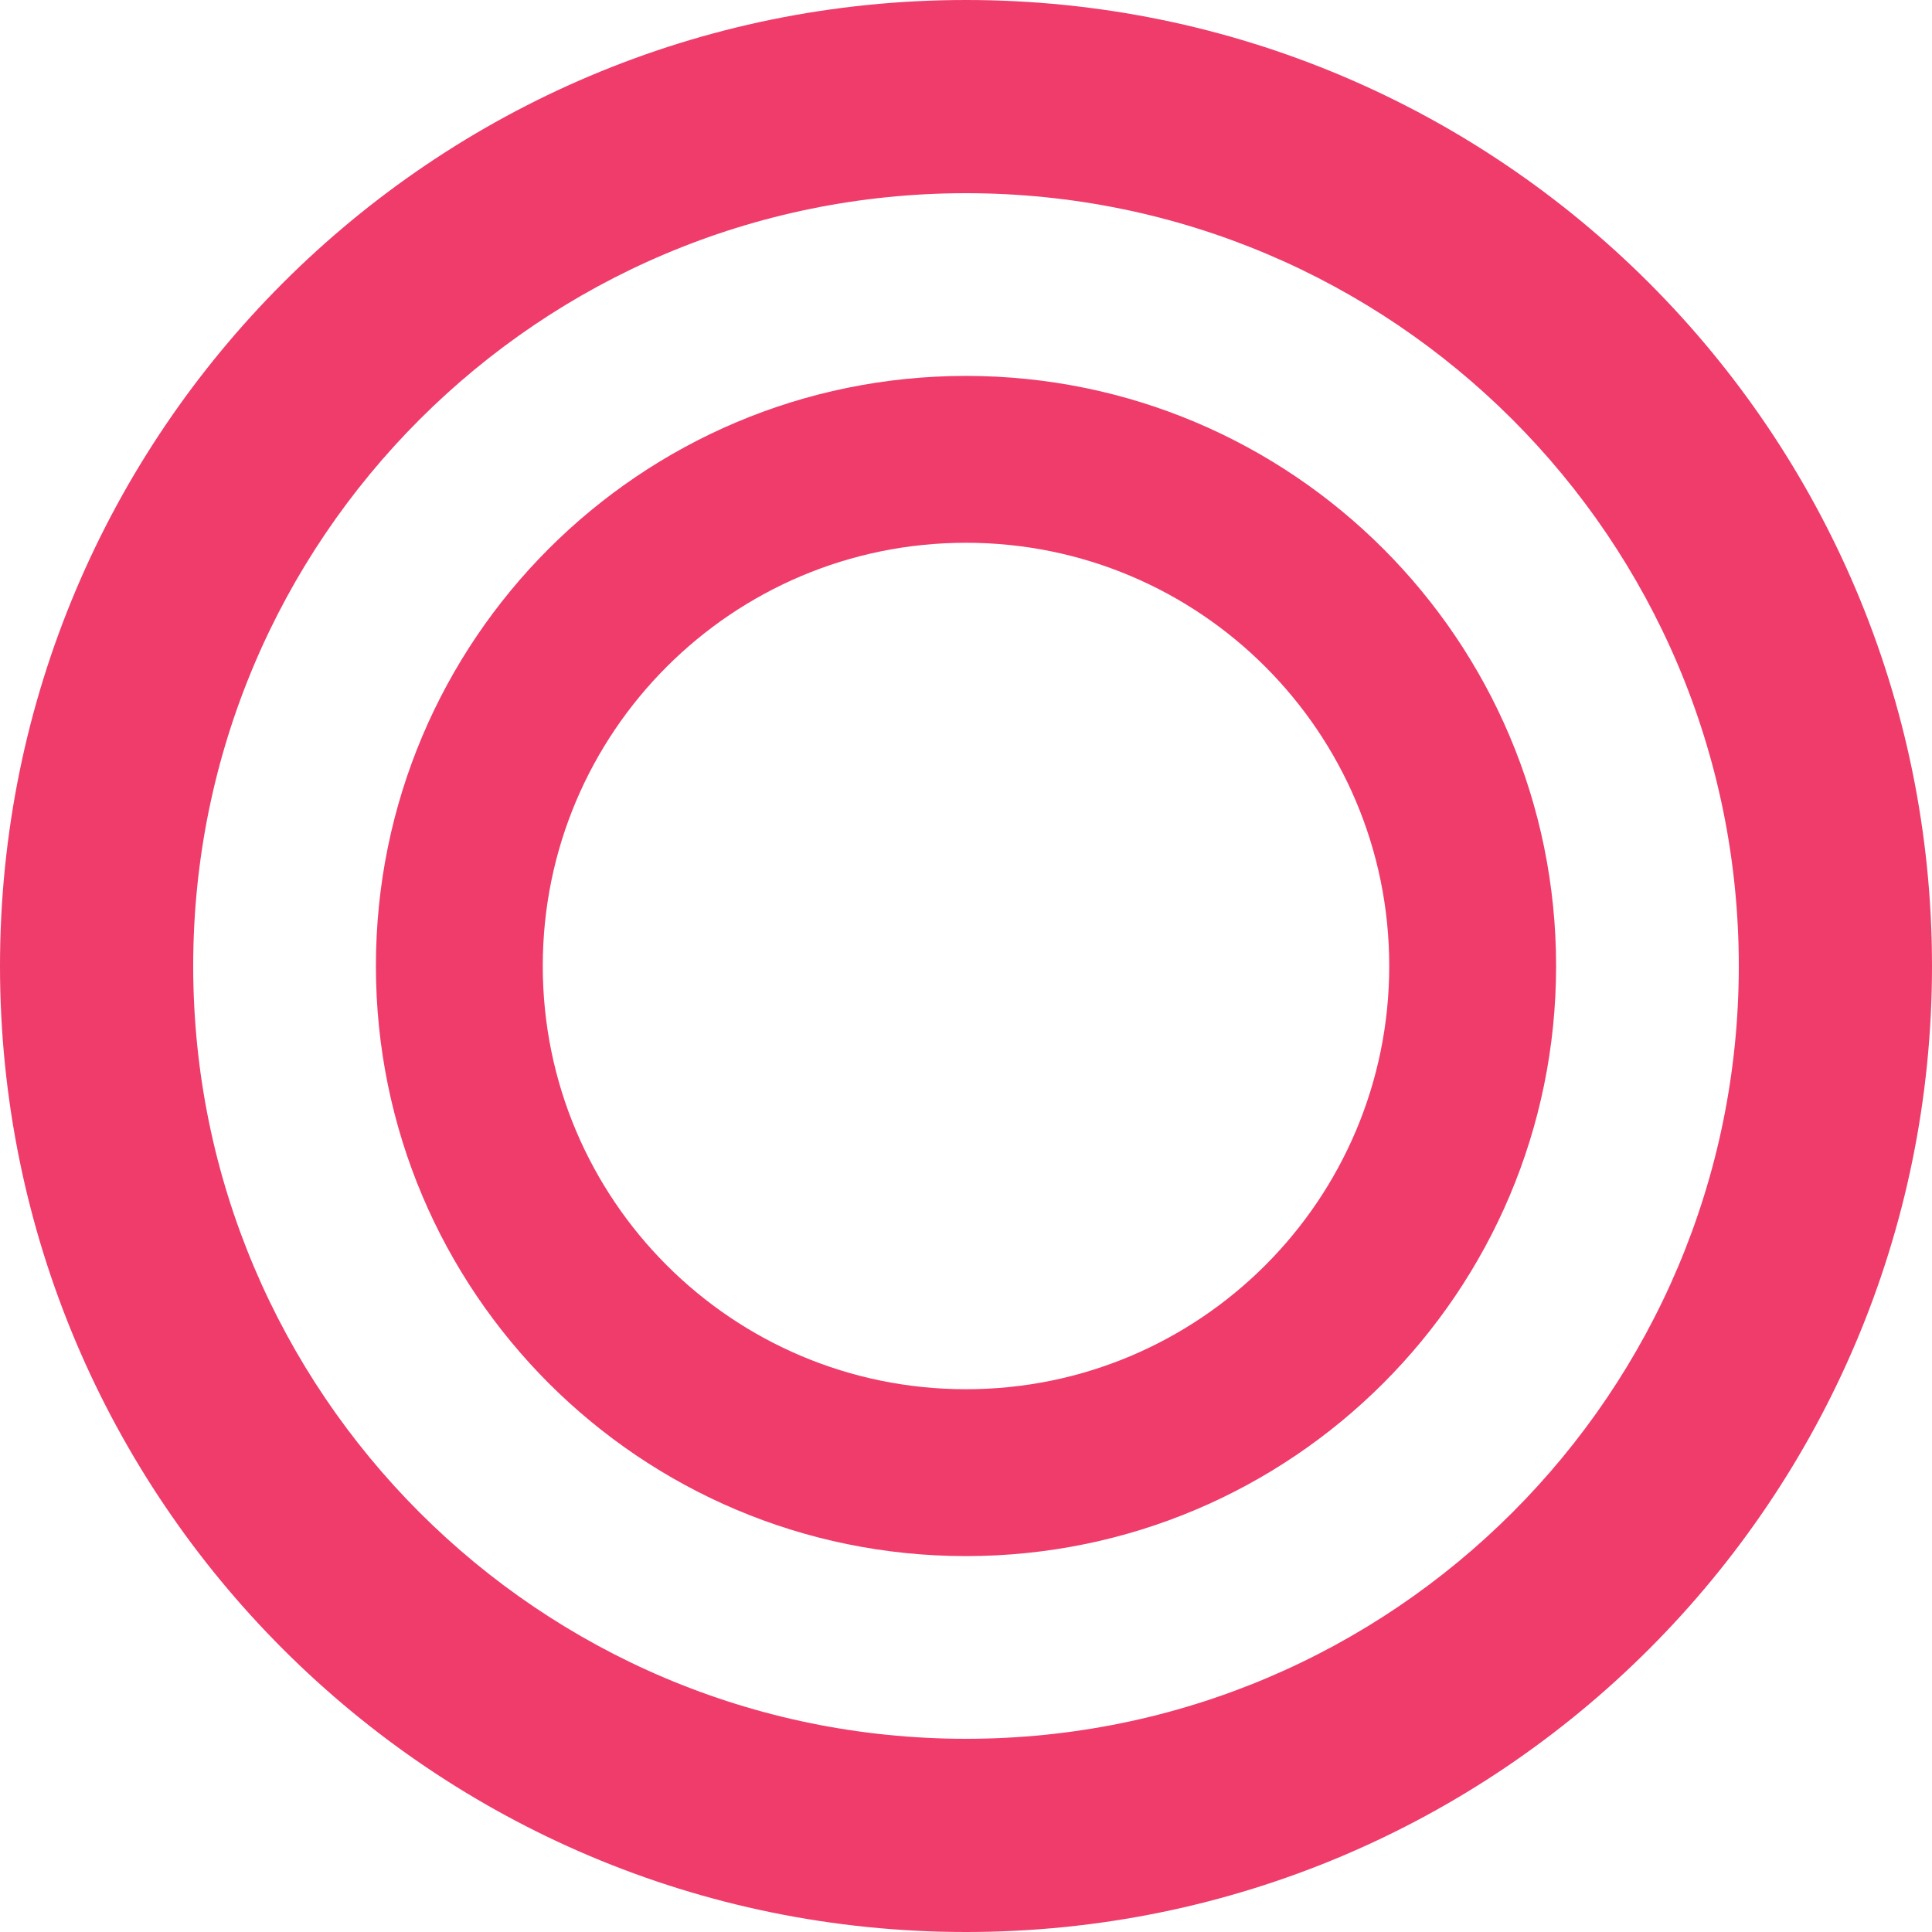
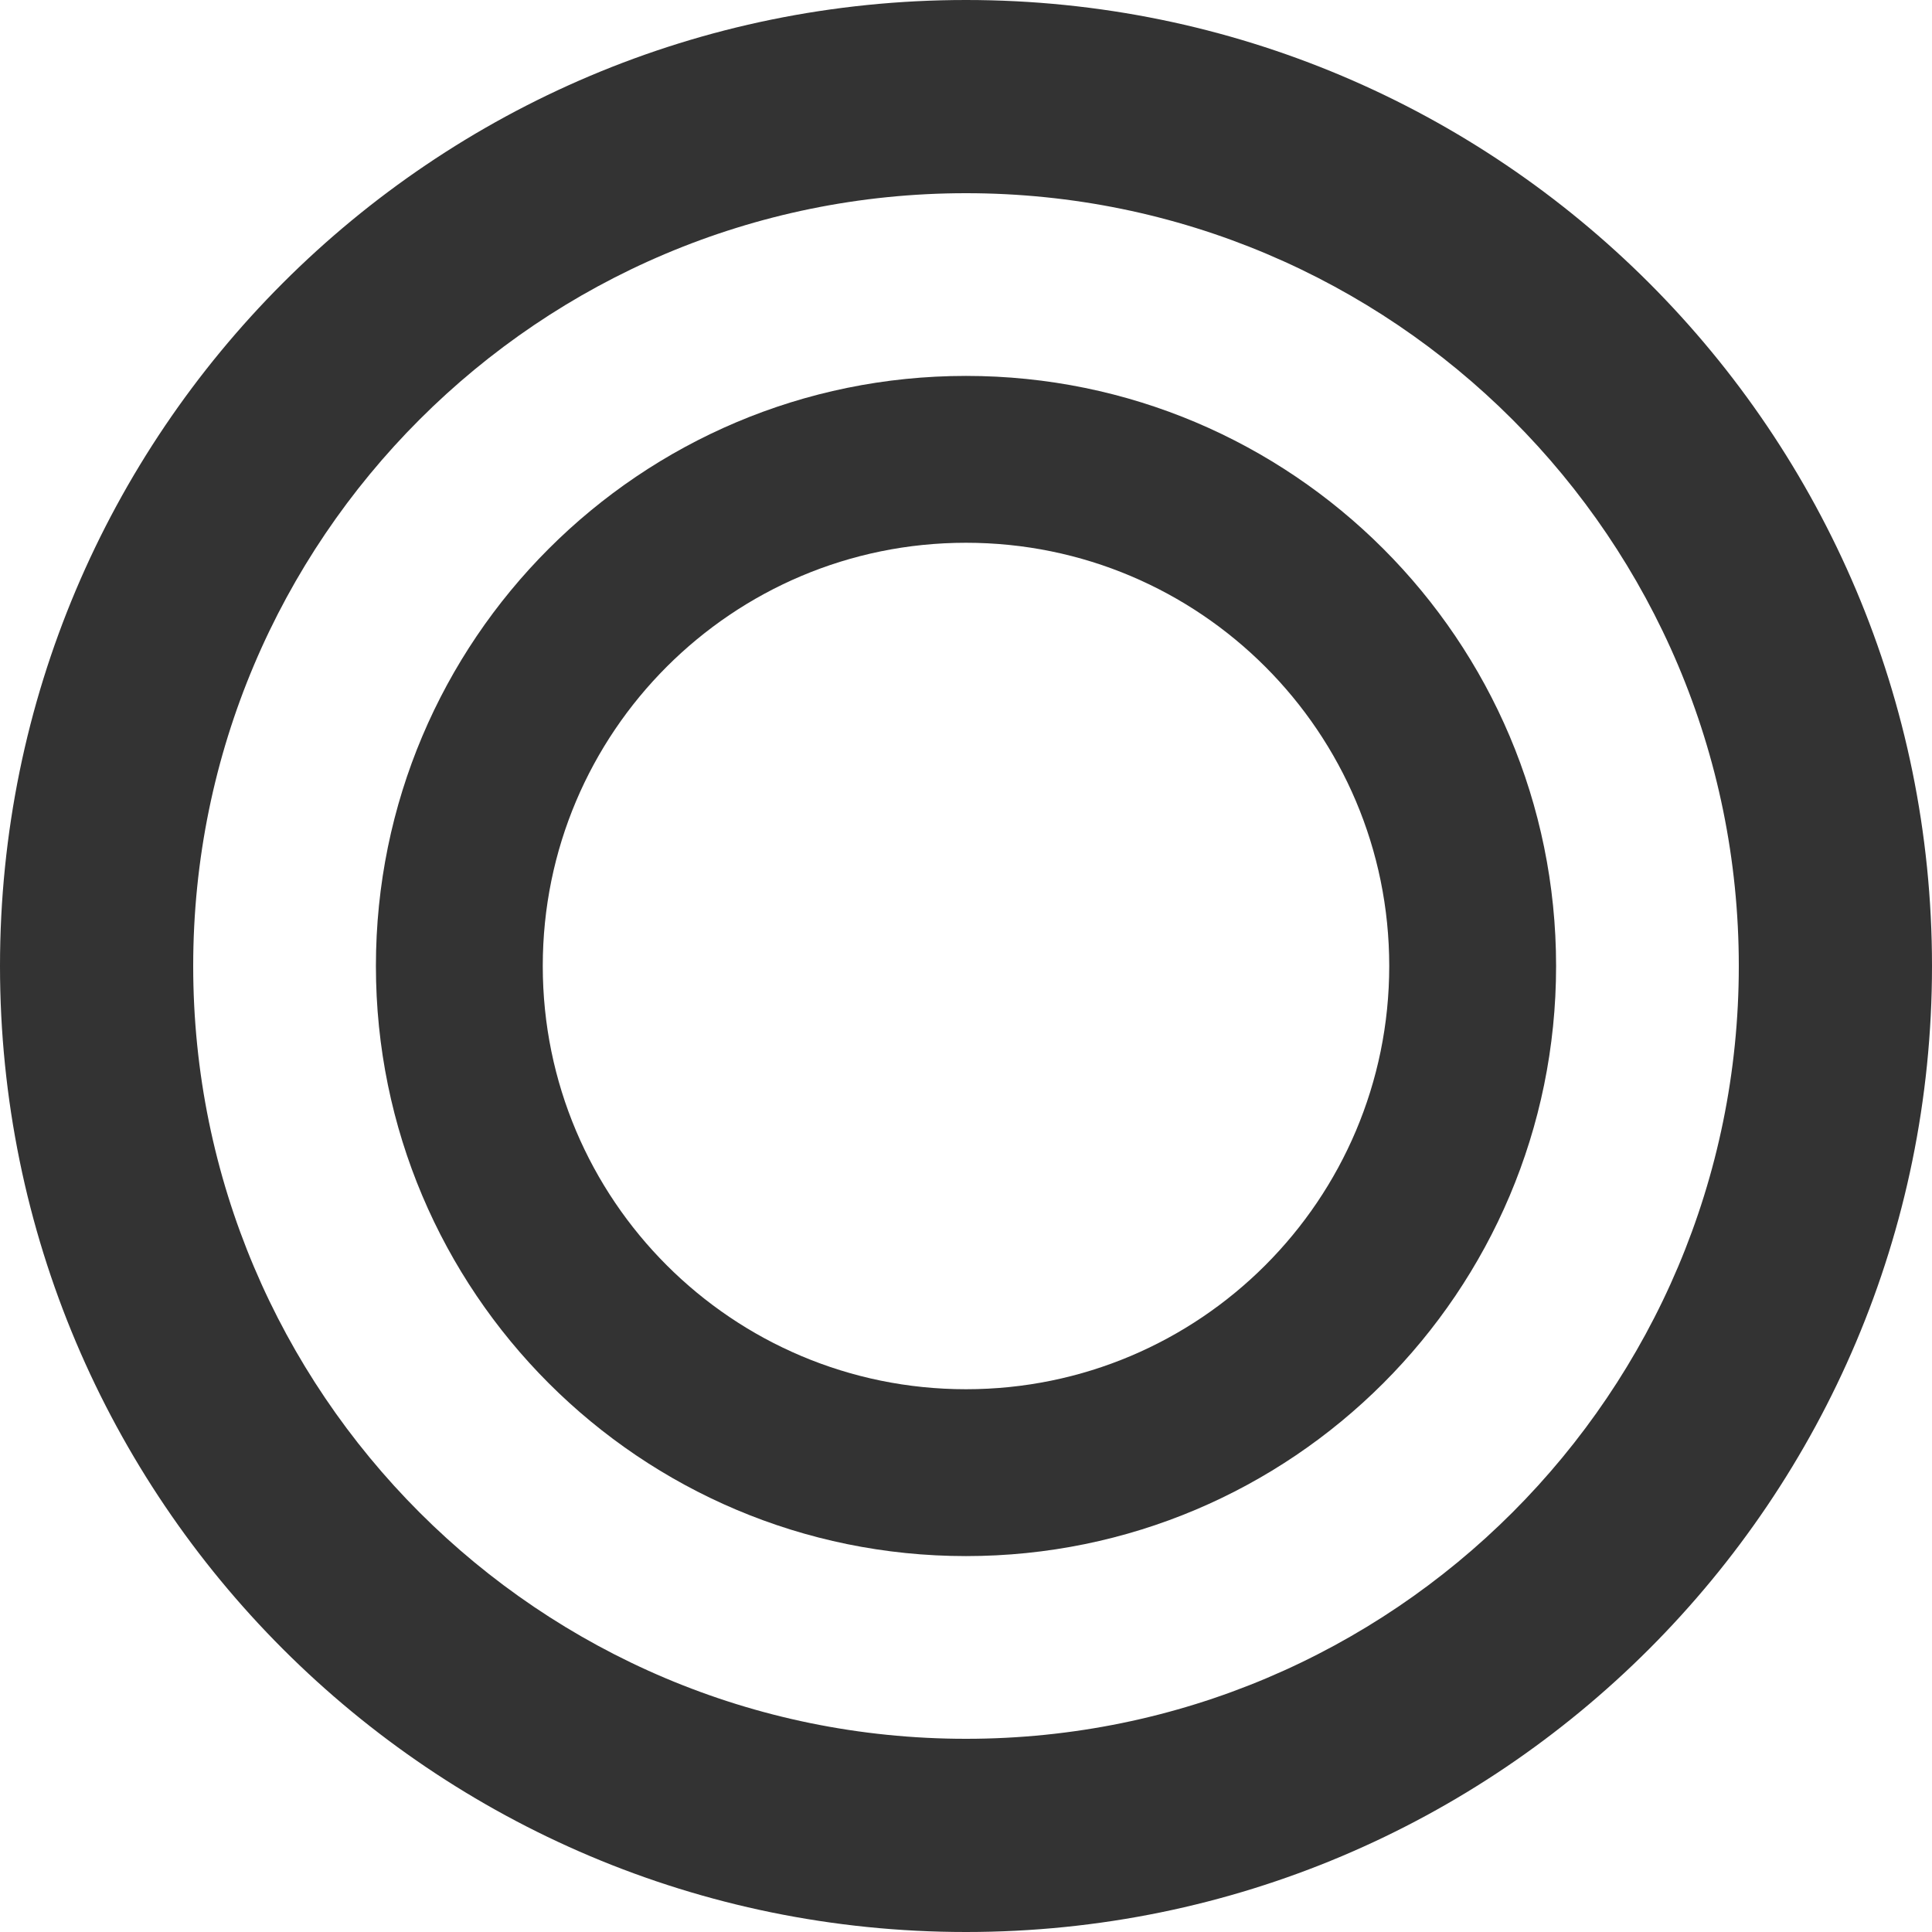
<svg xmlns="http://www.w3.org/2000/svg" viewBox="0 0 200 200">
-   <g fill="#EF3C6B">
+   <g fill="#333">
    <path d="M100 38.914c-33.737 0-61.086 27.349-61.086 61.086 0 33.736 27.349 61.086 61.086 61.086 33.736 0 61.086-27.35 61.086-61.086 0-33.737-27.35-61.086-61.086-61.086zm0 104.899c-24.197 0-43.813-19.615-43.813-43.813 0-24.197 19.616-43.813 43.813-43.813 24.197 0 43.813 19.616 43.813 43.813 0 24.197-19.616 43.813-43.813 43.813z" />
    <path d="M100 0C44.771 0 0 44.771 0 100s44.771 100 100 100 100-44.771 100-100S155.229 0 100 0zm0 180c-44.183 0-80-35.817-80-80s35.817-80 80-80 80 35.817 80 80-35.817 80-80 80z" />
  </g>
</svg>
